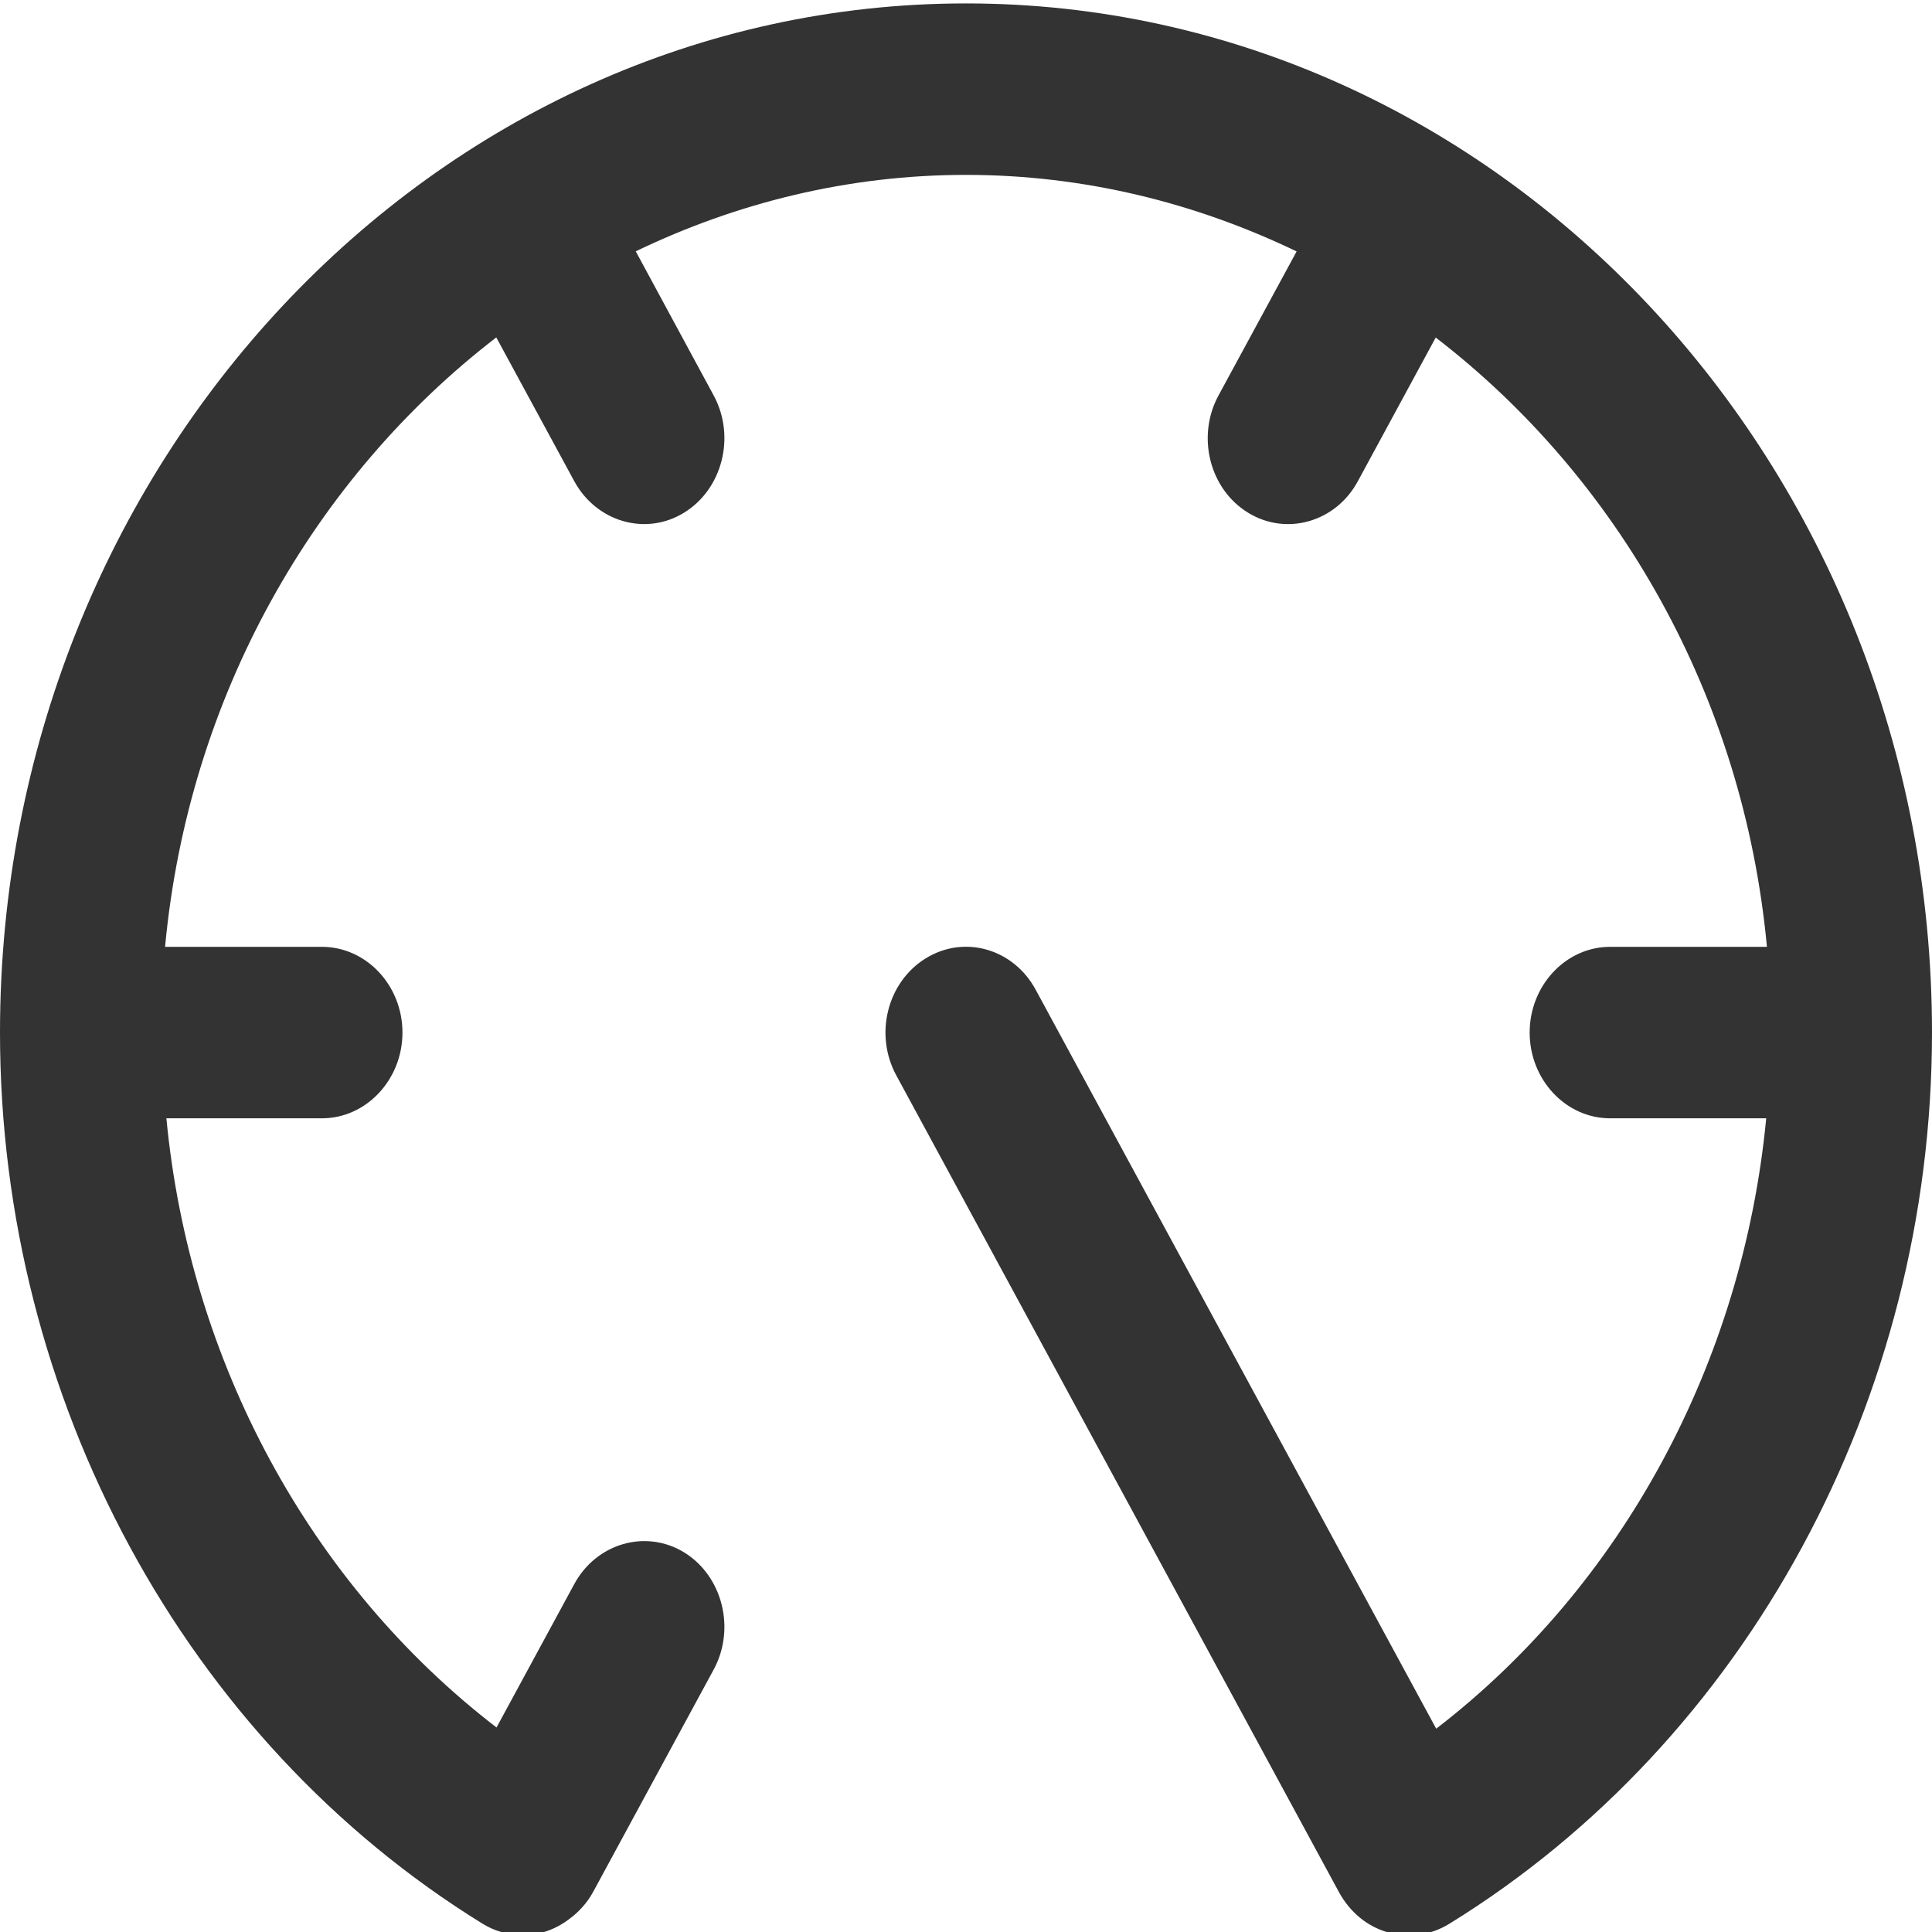
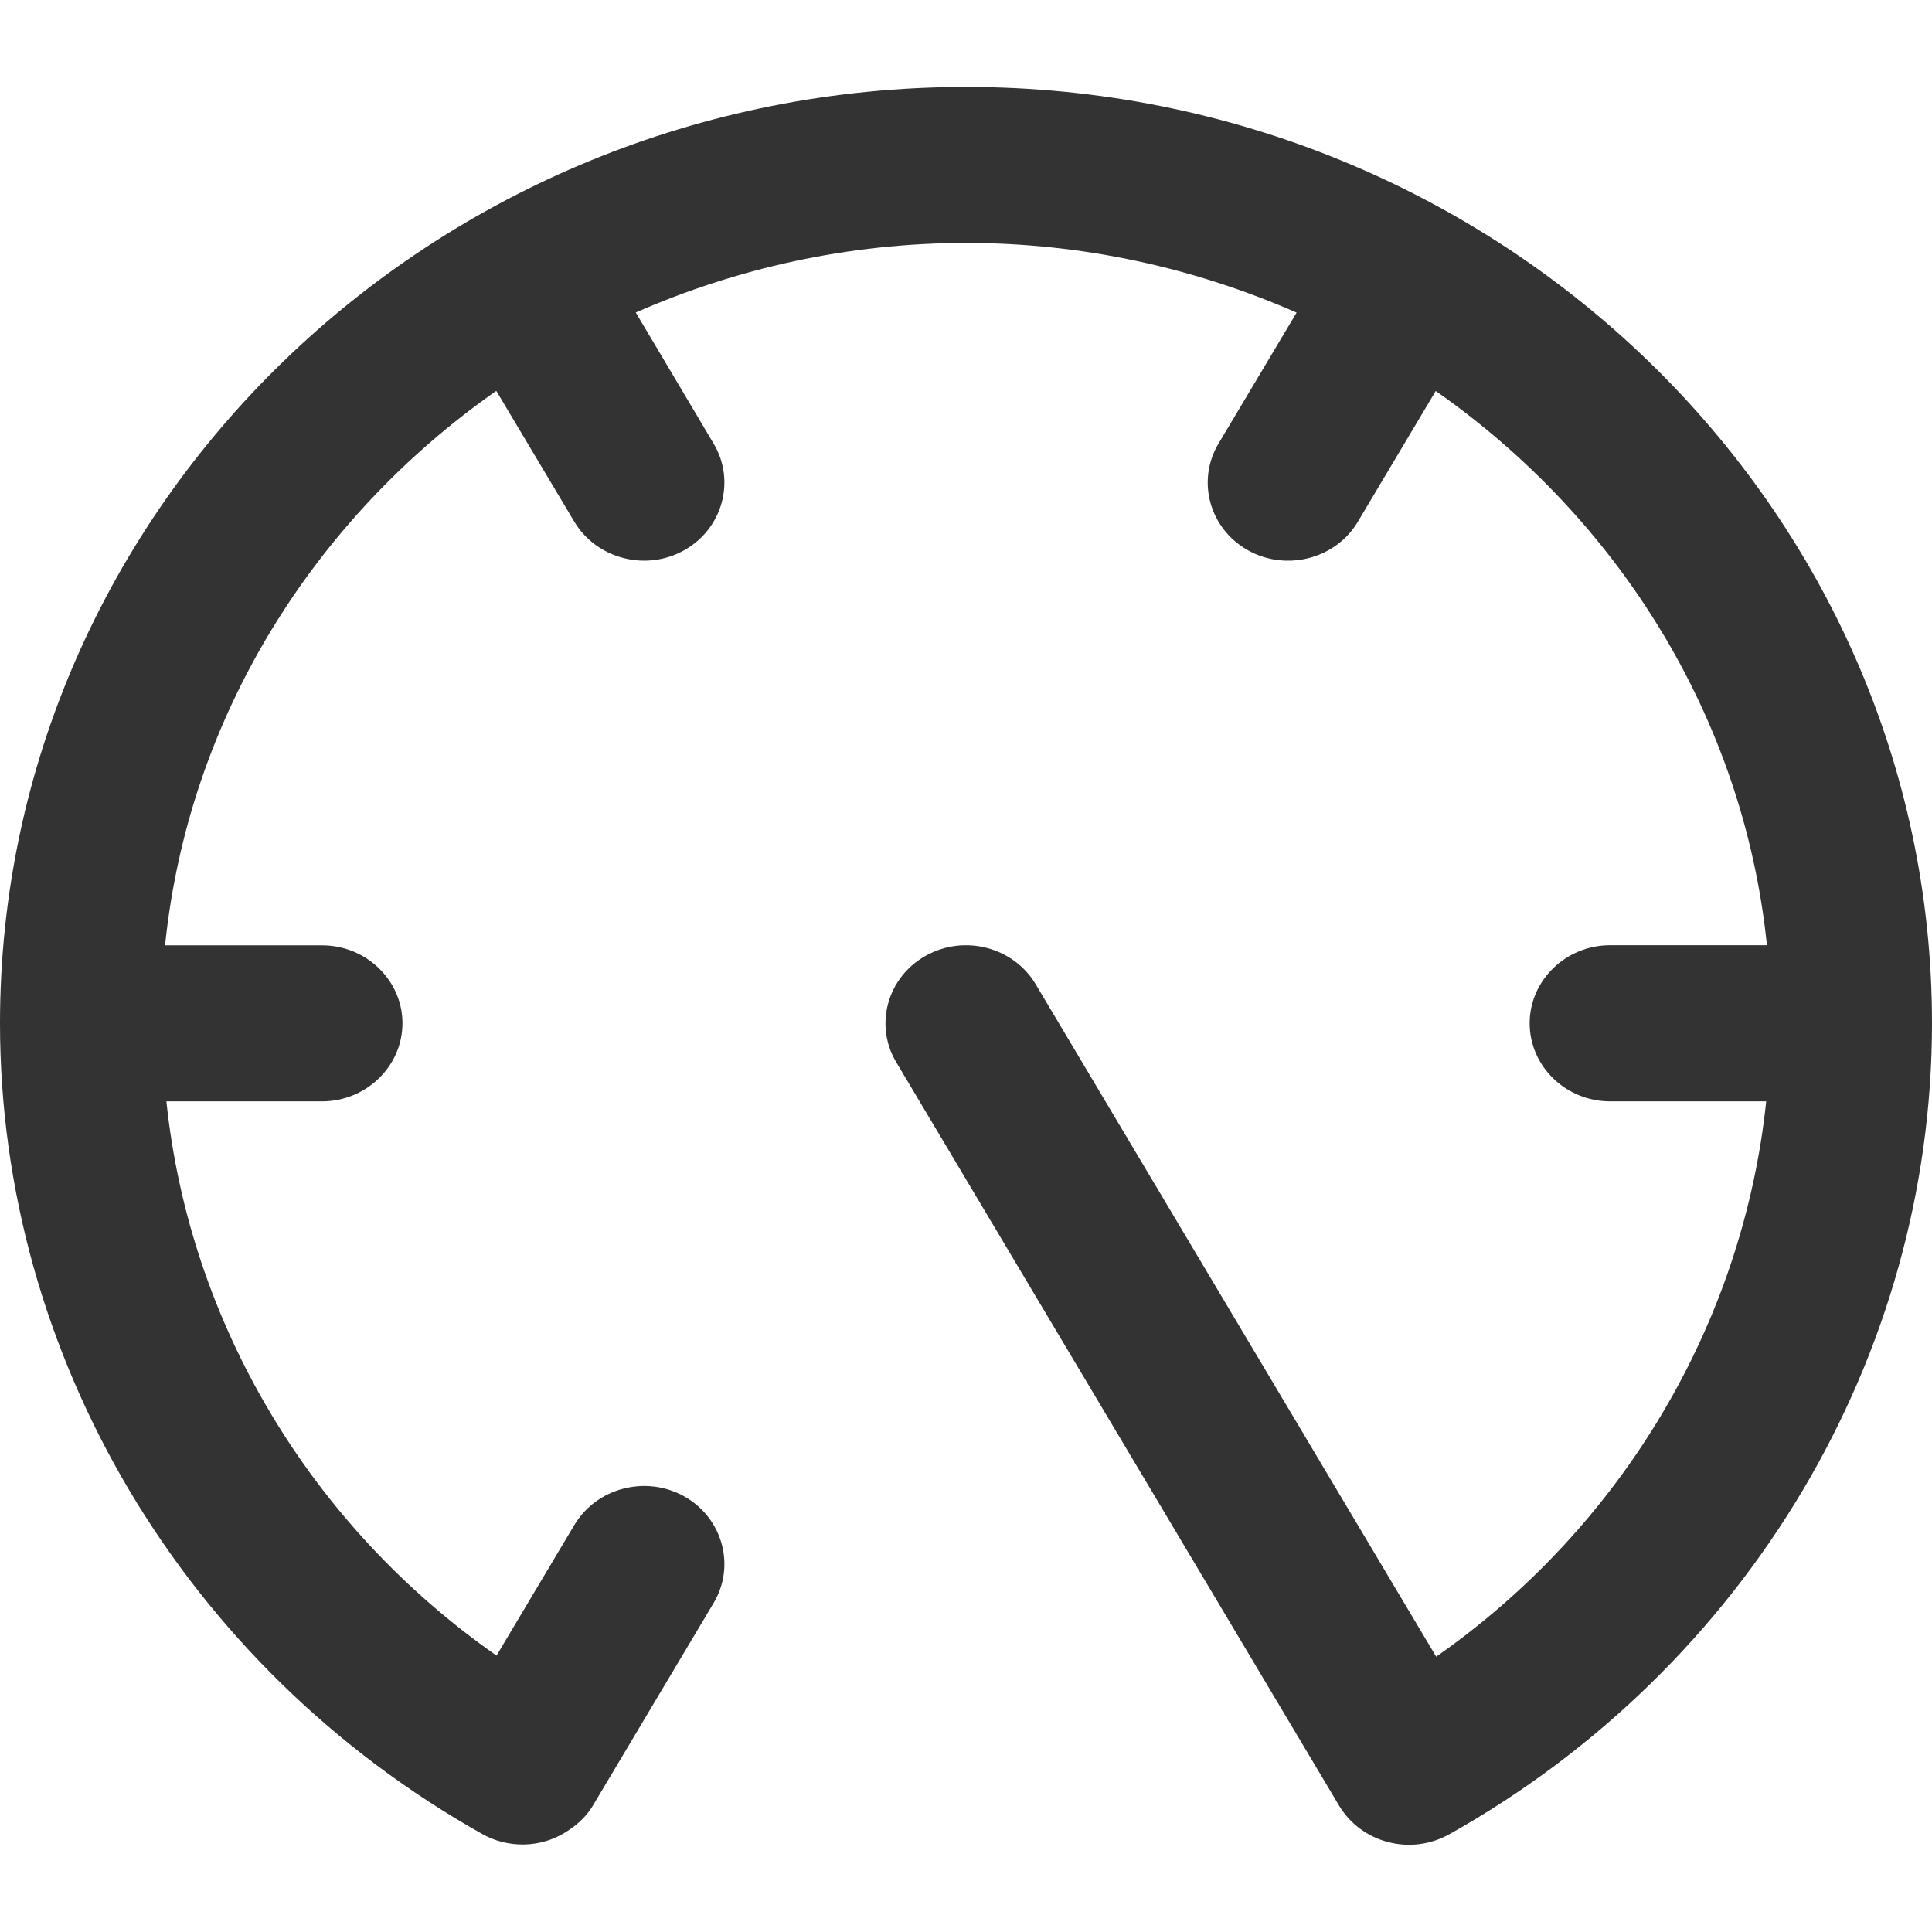
<svg xmlns="http://www.w3.org/2000/svg" width="16px" height="16px" viewBox="0 0 16 16" version="1.1">
  <defs>
    <linearGradient x1="50%" y1="0%" x2="50%" y2="100%" id="linearGradient-1">
      <stop stop-color="#FFFFFF" offset="0%" />
      <stop stop-color="#000000" offset="100%" />
    </linearGradient>
  </defs>
  <g id="13.0-Iconography" stroke="none" stroke-width="1" fill="none" fill-rule="evenodd">
-     <g id="13.1-Icons" transform="translate(-394, -1126)" fill="#333333">
-       <g id="UI" transform="translate(105, 767.0283)">
-         <g id="Build" transform="translate(0, 317)">
-           <path d="M297,42 C292.589,42 289,45.823 289,50.523 C289,53.555 290.532,56.384 292.998,57.904 C293.151,57.998 293.332,58.026 293.505,57.975 C293.676,57.927 293.82,57.808 293.91,57.644 L297.577,50.878 C297.762,50.538 297.652,50.104 297.333,49.908 C297.014,49.711 296.607,49.828 296.423,50.168 L293.106,56.288 C291.561,55.099 290.566,53.25 290.373,51.233 L291.666,51.233 C292.032,51.233 292.332,50.914 292.332,50.523 C292.332,50.132 292.032,49.813 291.666,49.813 L290.367,49.813 C290.561,47.737 291.601,45.927 293.11,44.767 L293.755,45.957 C293.938,46.296 294.348,46.413 294.665,46.217 C294.983,46.022 295.093,45.586 294.909,45.247 L294.262,44.054 C295.099,43.651 296.024,43.42 297,43.42 C297.975,43.42 298.9,43.651 299.735,44.053 L299.09,45.246 C298.906,45.585 299.016,46.021 299.334,46.217 C299.651,46.413 300.06,46.295 300.244,45.957 L300.89,44.766 C302.398,45.927 303.439,47.737 303.633,49.813 L302.334,49.813 C301.967,49.813 301.667,50.132 301.667,50.523 C301.667,50.913 301.967,51.233 302.334,51.233 L303.622,51.233 C303.43,53.249 302.432,55.091 300.888,56.278 L300.244,55.09 C300.06,54.751 299.651,54.634 299.334,54.828 C299.016,55.024 298.906,55.46 299.09,55.799 L300.088,57.64 C300.088,57.641 300.089,57.641 300.09,57.642 C300.09,57.643 300.09,57.644 300.091,57.645 C300.138,57.733 300.218,57.815 300.279,57.859 C300.522,58.049 300.809,58.023 301.002,57.904 C303.467,56.384 305,53.555 305,50.523 C305,45.823 301.411,42 297,42" id="duration" transform="translate(297, 50) scale(-1, 1) translate(-297, -50) " />
-         </g>
-       </g>
+     <g id="icon-build-list-time-2" fill="#333333">
+       <path d="M8,0.72 C3.589,0.72 0,4.199 0,8.474 C0,11.234 1.532,13.807 3.998,15.191 C4.151,15.276 4.332,15.301 4.505,15.255 C4.676,15.211 4.82,15.103 4.91,14.954 L8.577,8.798 C8.762,8.489 8.652,8.093 8.333,7.915 C8.014,7.736 7.607,7.843 7.423,8.151 L4.106,13.72 C2.561,12.638 1.566,10.956 1.373,9.121 L2.666,9.121 C3.032,9.121 3.332,8.831 3.332,8.474 C3.332,8.119 3.032,7.828 2.666,7.828 L1.367,7.828 C1.561,5.94 2.601,4.293 4.11,3.238 L4.755,4.321 C4.938,4.629 5.348,4.735 5.665,4.557 C5.983,4.379 6.093,3.983 5.909,3.674 L5.262,2.589 C6.099,2.222 7.024,2.012 8,2.012 C8.975,2.012 9.9,2.222 10.735,2.588 L10.09,3.674 C9.906,3.982 10.016,4.379 10.334,4.557 C10.651,4.735 11.06,4.628 11.244,4.32 L11.89,3.237 C13.398,4.293 14.439,5.94 14.633,7.829 L13.334,7.829 C12.967,7.828 12.667,8.119 12.667,8.474 C12.667,8.83 12.967,9.121 13.334,9.121 L14.622,9.121 C14.43,10.955 13.432,12.631 11.888,13.711 L11.244,12.63 C11.06,12.321 10.651,12.215 10.334,12.392 C10.016,12.57 9.906,12.967 10.09,13.275 L11.088,14.95 C11.088,14.951 11.089,14.951 11.09,14.952 C11.09,14.953 11.09,14.954 11.091,14.955 C11.138,15.035 11.218,15.11 11.279,15.149 C11.522,15.322 11.809,15.299 12.002,15.191 C14.467,13.807 16,11.234 16,8.474 C16,4.199 12.411,0.72 8,0.72" id="Fill-145" transform="translate(8, 7.998872) scale(-1, 1) translate(-8, -7.998872) " />
    </g>
  </g>
</svg>
